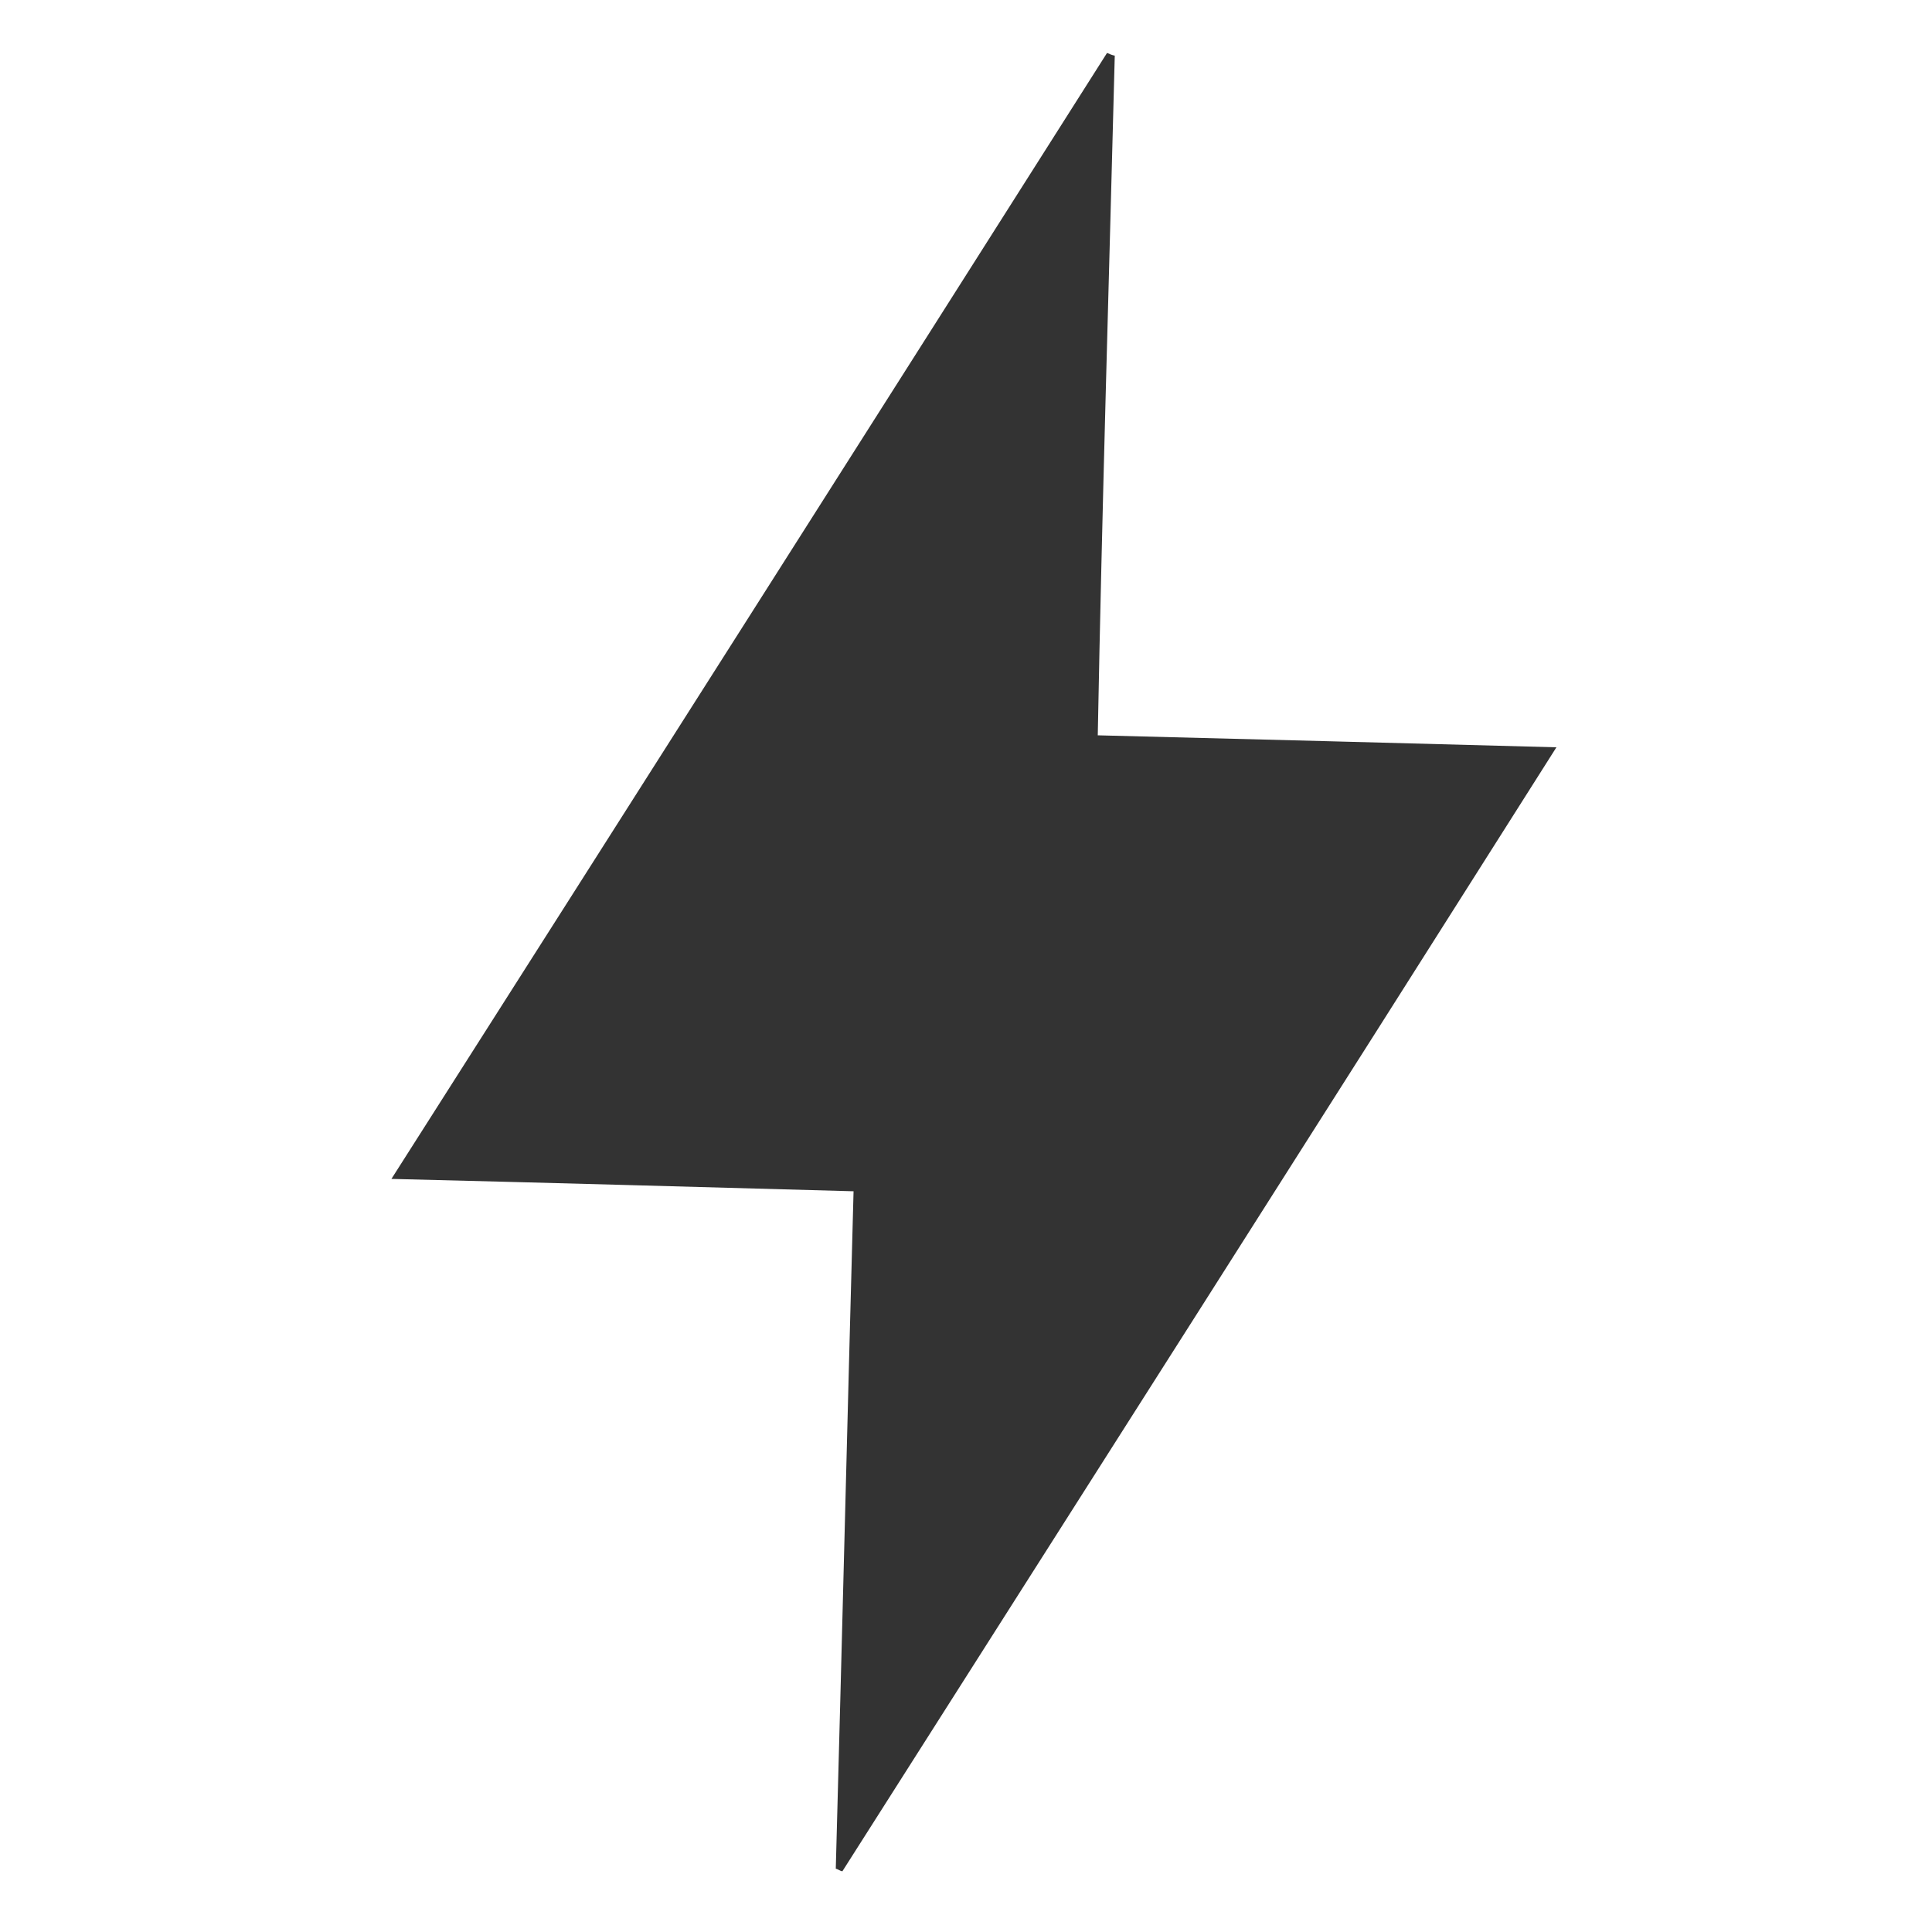
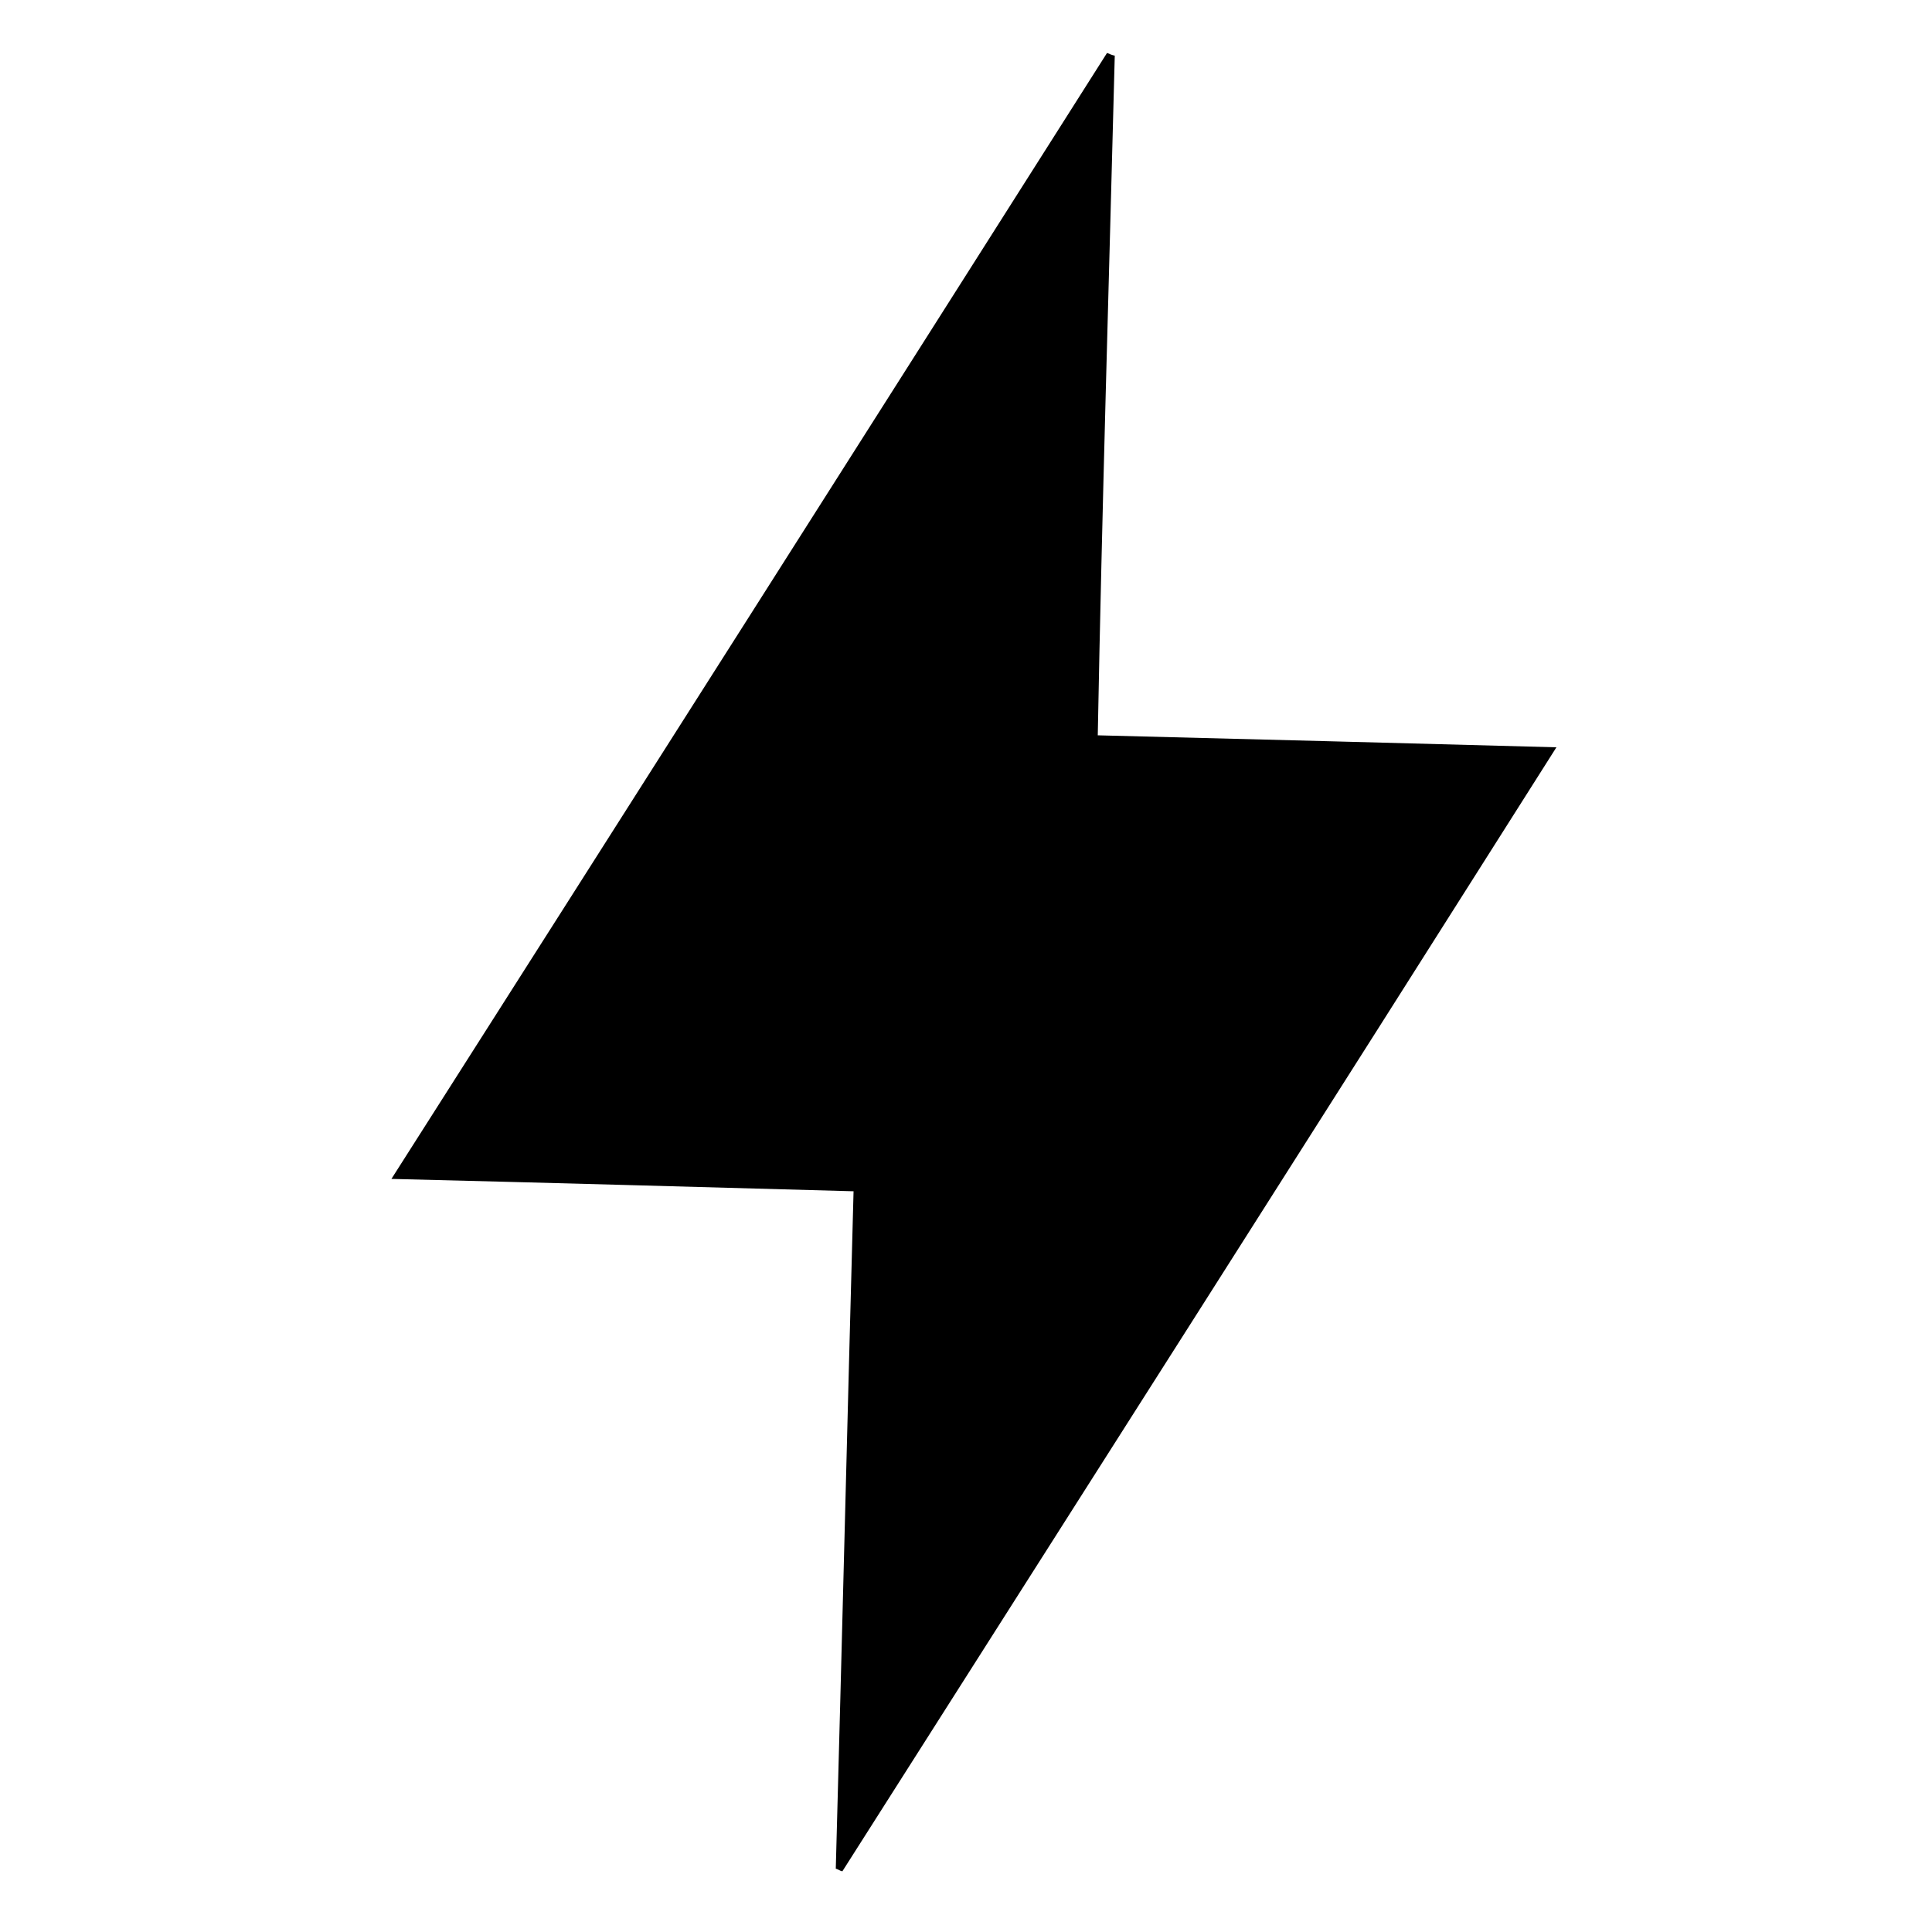
<svg xmlns="http://www.w3.org/2000/svg" version="1.1" id="Layer_1" x="0px" y="0px" viewBox="0 0 500 500" style="enable-background:new 0 0 500 500;" xml:space="preserve">
-   <style type="text/css">
- 	.st0{fill:#333333;}
- </style>
  <g>
-     <path class="st0" d="M288.5,14.4c-0.6-0.1-1.3-0.4-2-0.7c-61.4,96.8-122.8,193.4-185.2,291.4c40.9,1,79.7,2.1,119.6,3.2   c-1.6,58.9-3,117.1-4.6,175.3c0.7,0.2,1.1,0.6,1.7,0.7c61.5-96.7,122.9-193.1,184.8-290.9c-40.3-1.1-79.2-2.1-118.7-3.1   C285.2,131.3,287,72.9,288.5,14.4z" />
+     <path d="M288.5,14.4c-0.6-0.1-1.3-0.4-2-0.7c-61.4,96.8-122.8,193.4-185.2,291.4c40.9,1,79.7,2.1,119.6,3.2   c-1.6,58.9-3,117.1-4.6,175.3c0.7,0.2,1.1,0.6,1.7,0.7c61.5-96.7,122.9-193.1,184.8-290.9c-40.3-1.1-79.2-2.1-118.7-3.1   C285.2,131.3,287,72.9,288.5,14.4z" />
  </g>
</svg>
